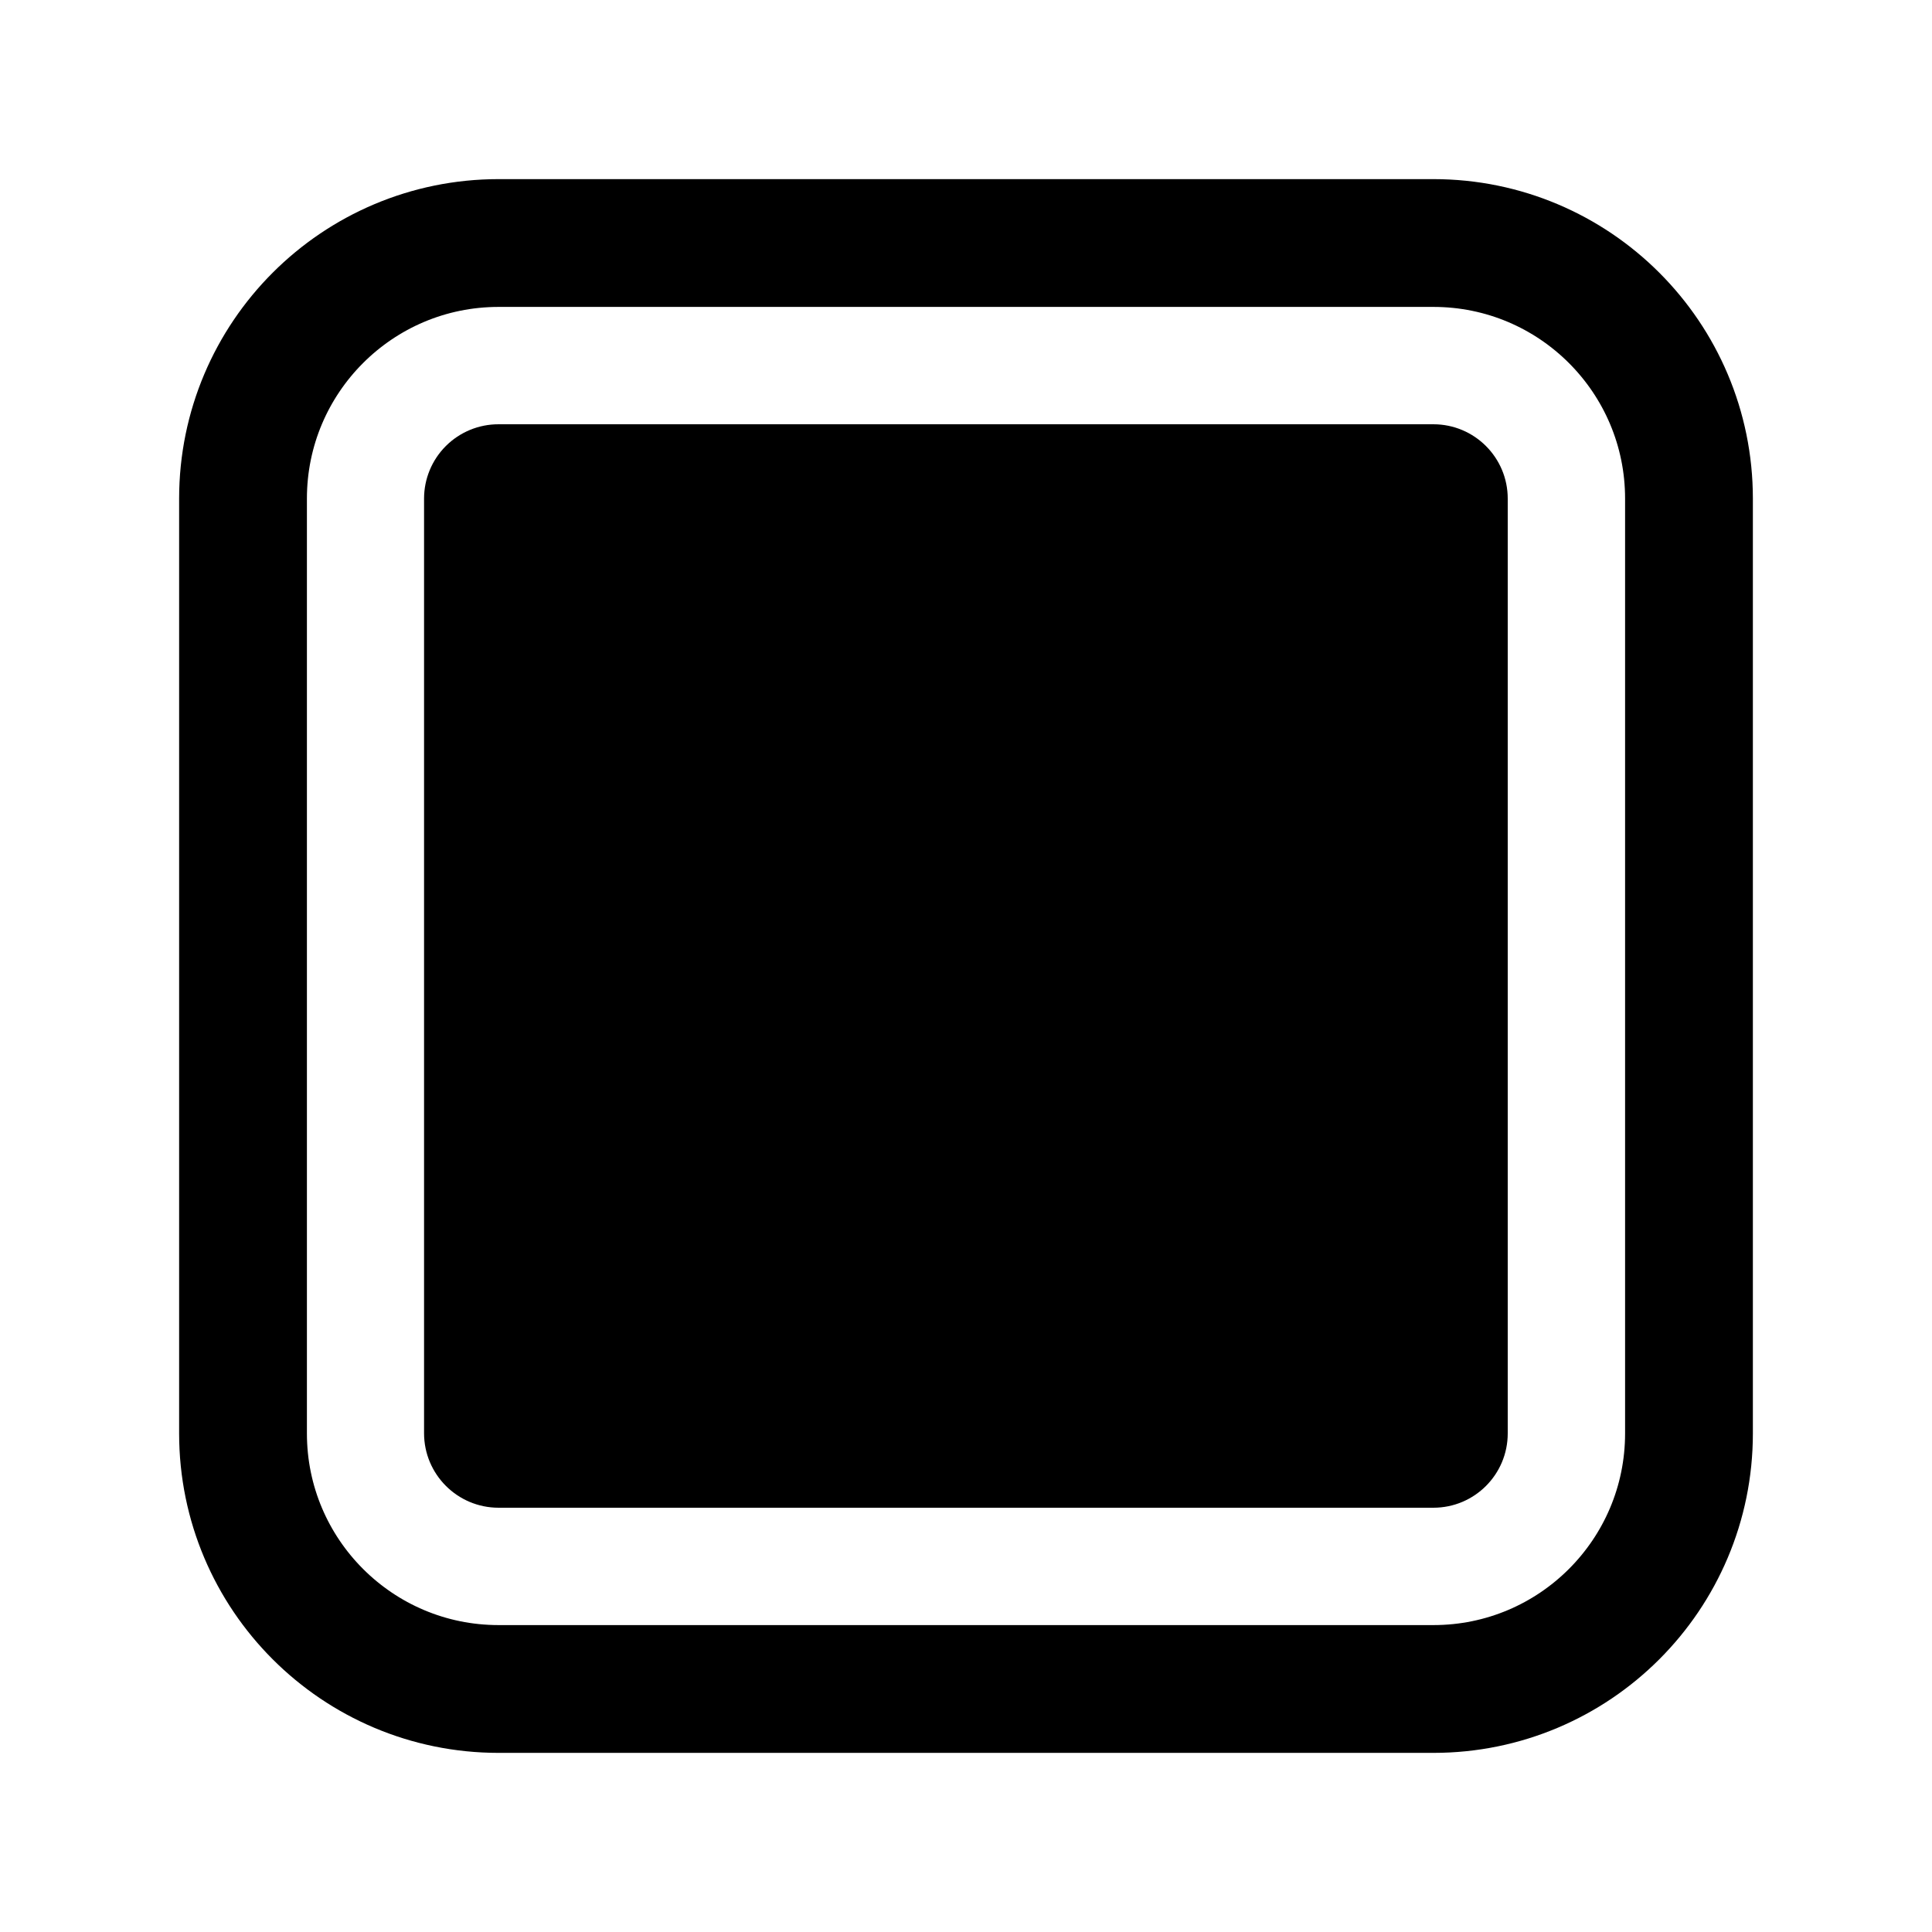
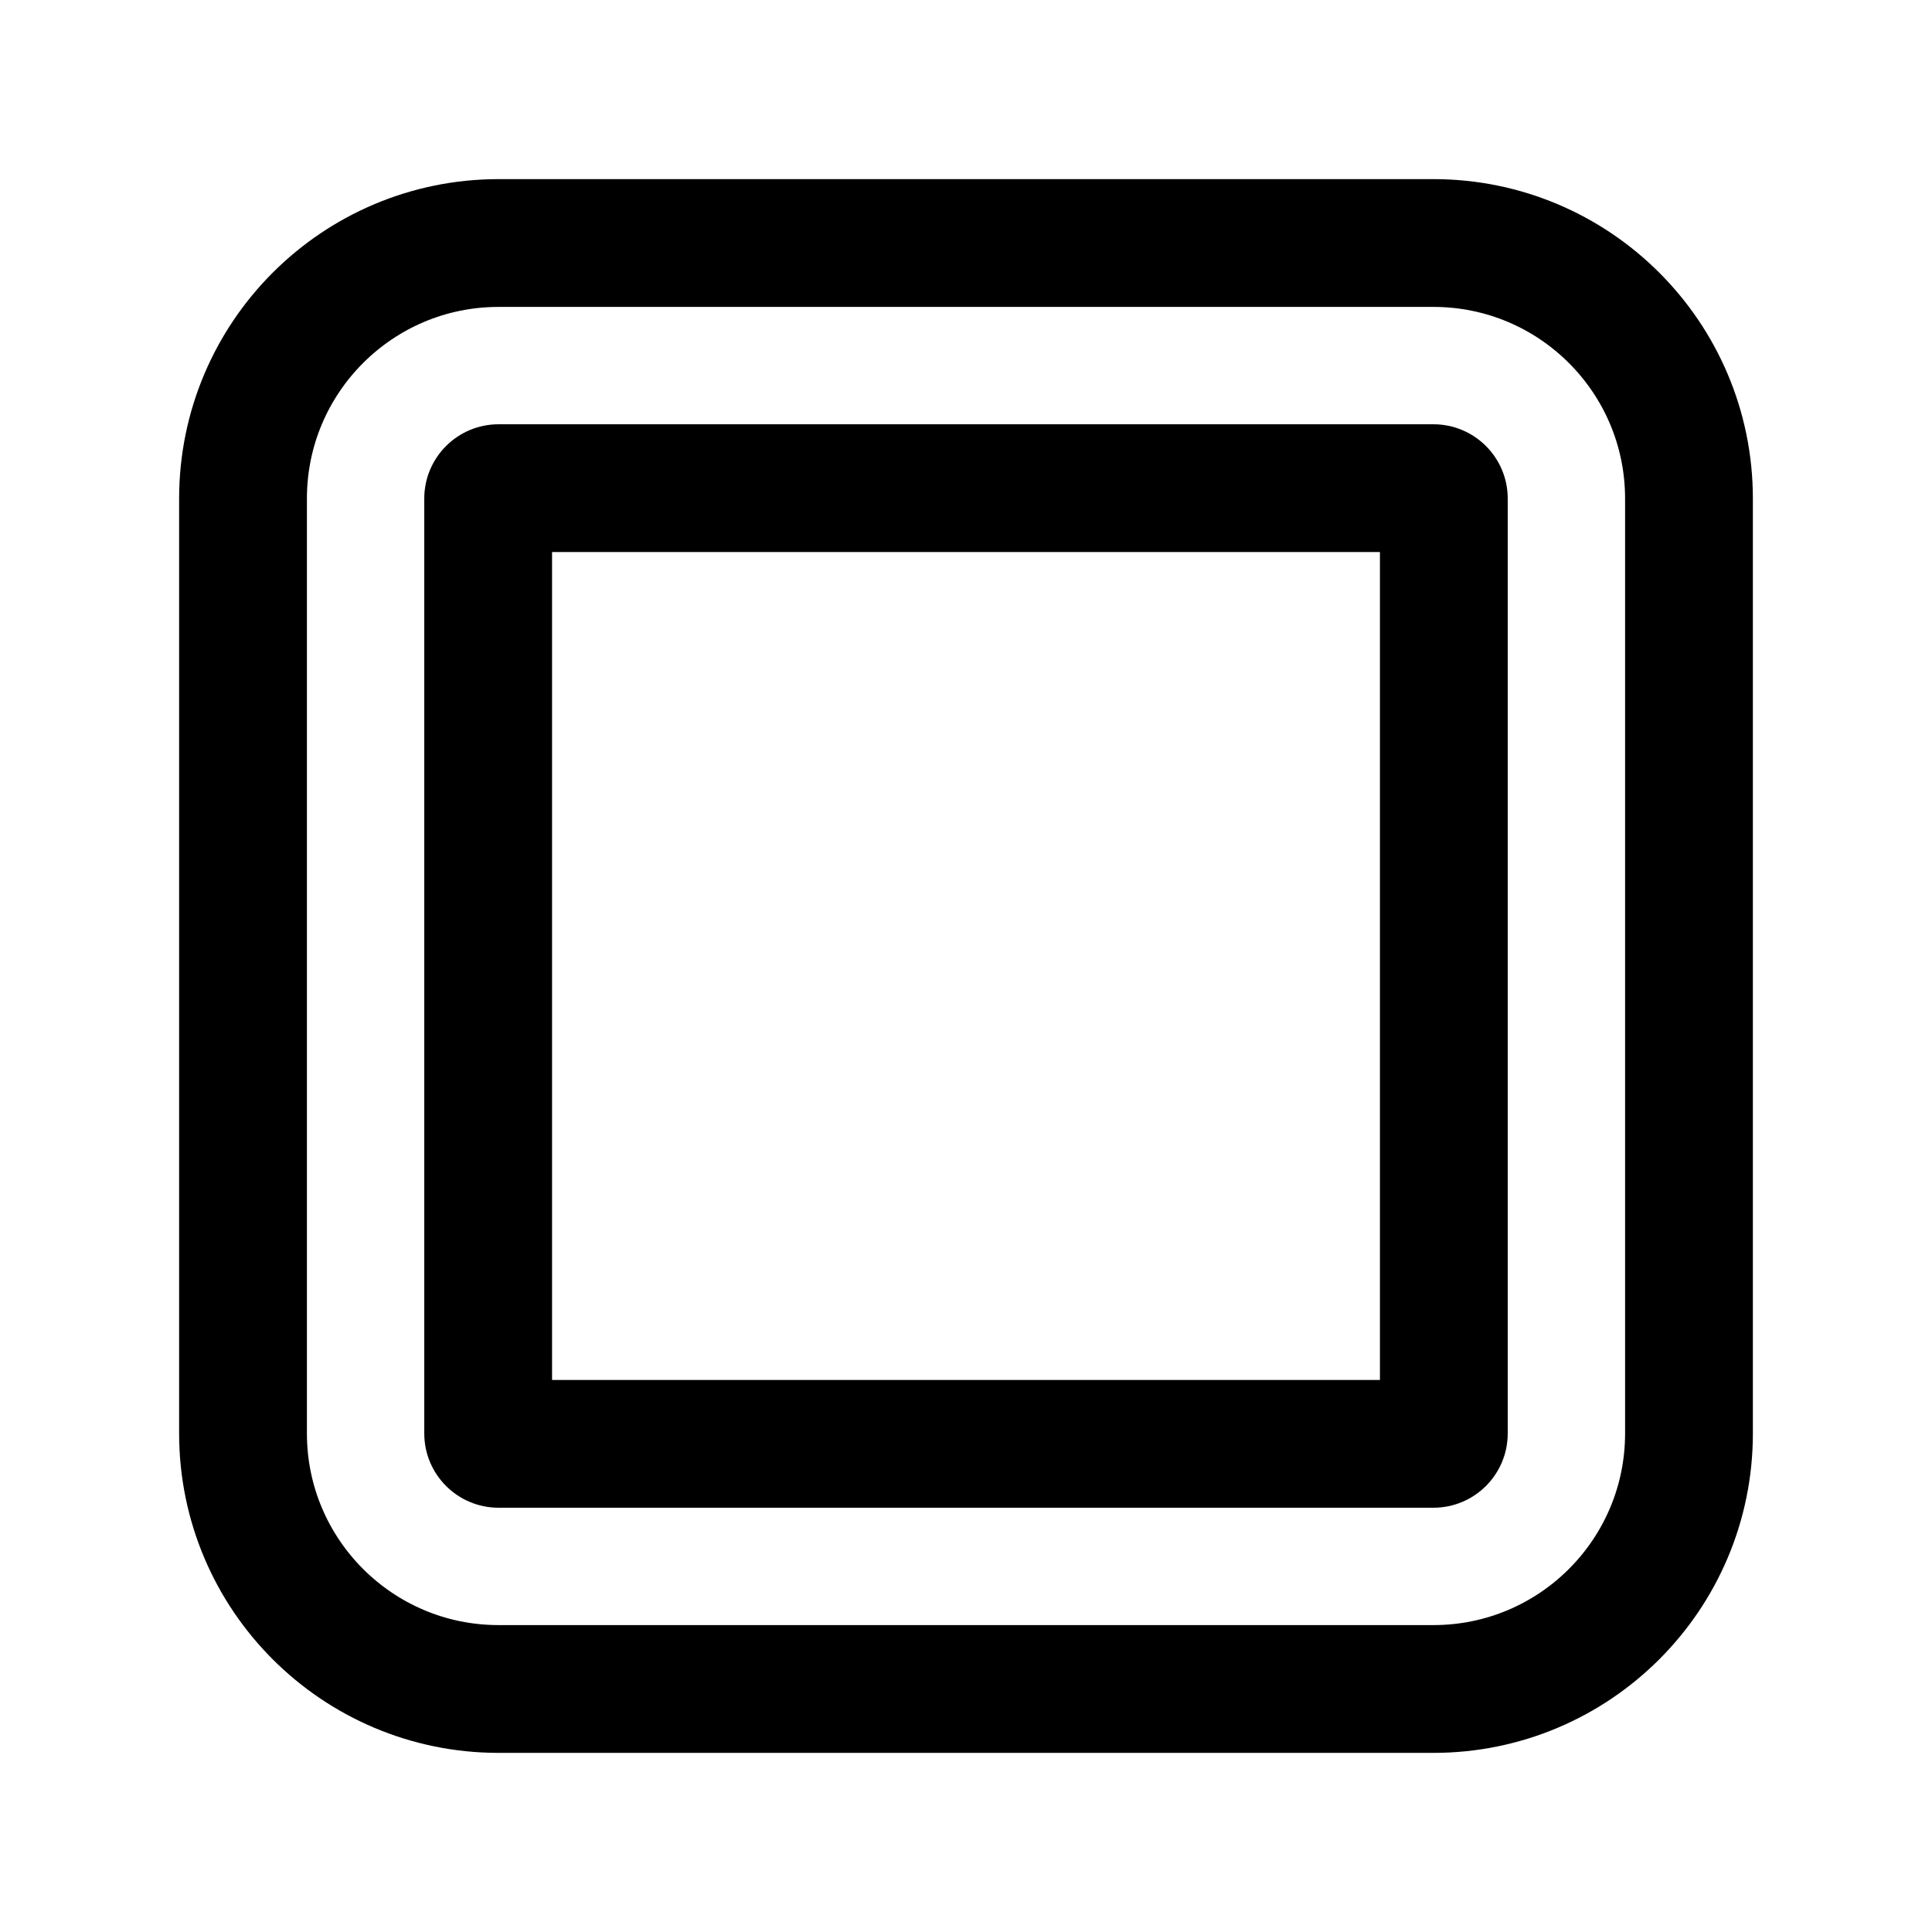
<svg xmlns="http://www.w3.org/2000/svg" viewBox="0 0 90.71 90.71">
  <defs>
    <style>.cls-1,.cls-2{fill:none;}.cls-2{stroke:#000;stroke-linecap:round;stroke-linejoin:round;stroke-width:6px;}</style>
  </defs>
  <g id="Ebene_2" data-name="Ebene 2">
    <g id="Ebene_2-2" data-name="Ebene 2">
      <polyline id="Hintergrund" class="cls-1" points="0 90.71 0 0 90.71 0 90.71 90.71" />
    </g>
    <g id="Ebene_1-2" data-name="Ebene 1">
      <rect class="cls-2" x="11.41" y="11.41" width="67.89" height="67.89" rx="12" />
-       <path d="M23.41,19.92H67.3a3.49,3.49,0,0,1,3.49,3.49V67.3a3.49,3.49,0,0,1-3.49,3.49H23.41a3.5,3.5,0,0,1-3.5-3.5V23.41A3.49,3.49,0,0,1,23.41,19.92Z" />
+       <path d="M64.79,25.92V64.79H25.92V25.92H64.79m2.51-6H23.41a3.49,3.49,0,0,0-3.49,3.49V67.3a3.49,3.49,0,0,0,3.49,3.49H67.3a3.49,3.49,0,0,0,3.49-3.49V23.41a3.49,3.49,0,0,0-3.49-3.49Z" />
    </g>
  </g>
</svg>
